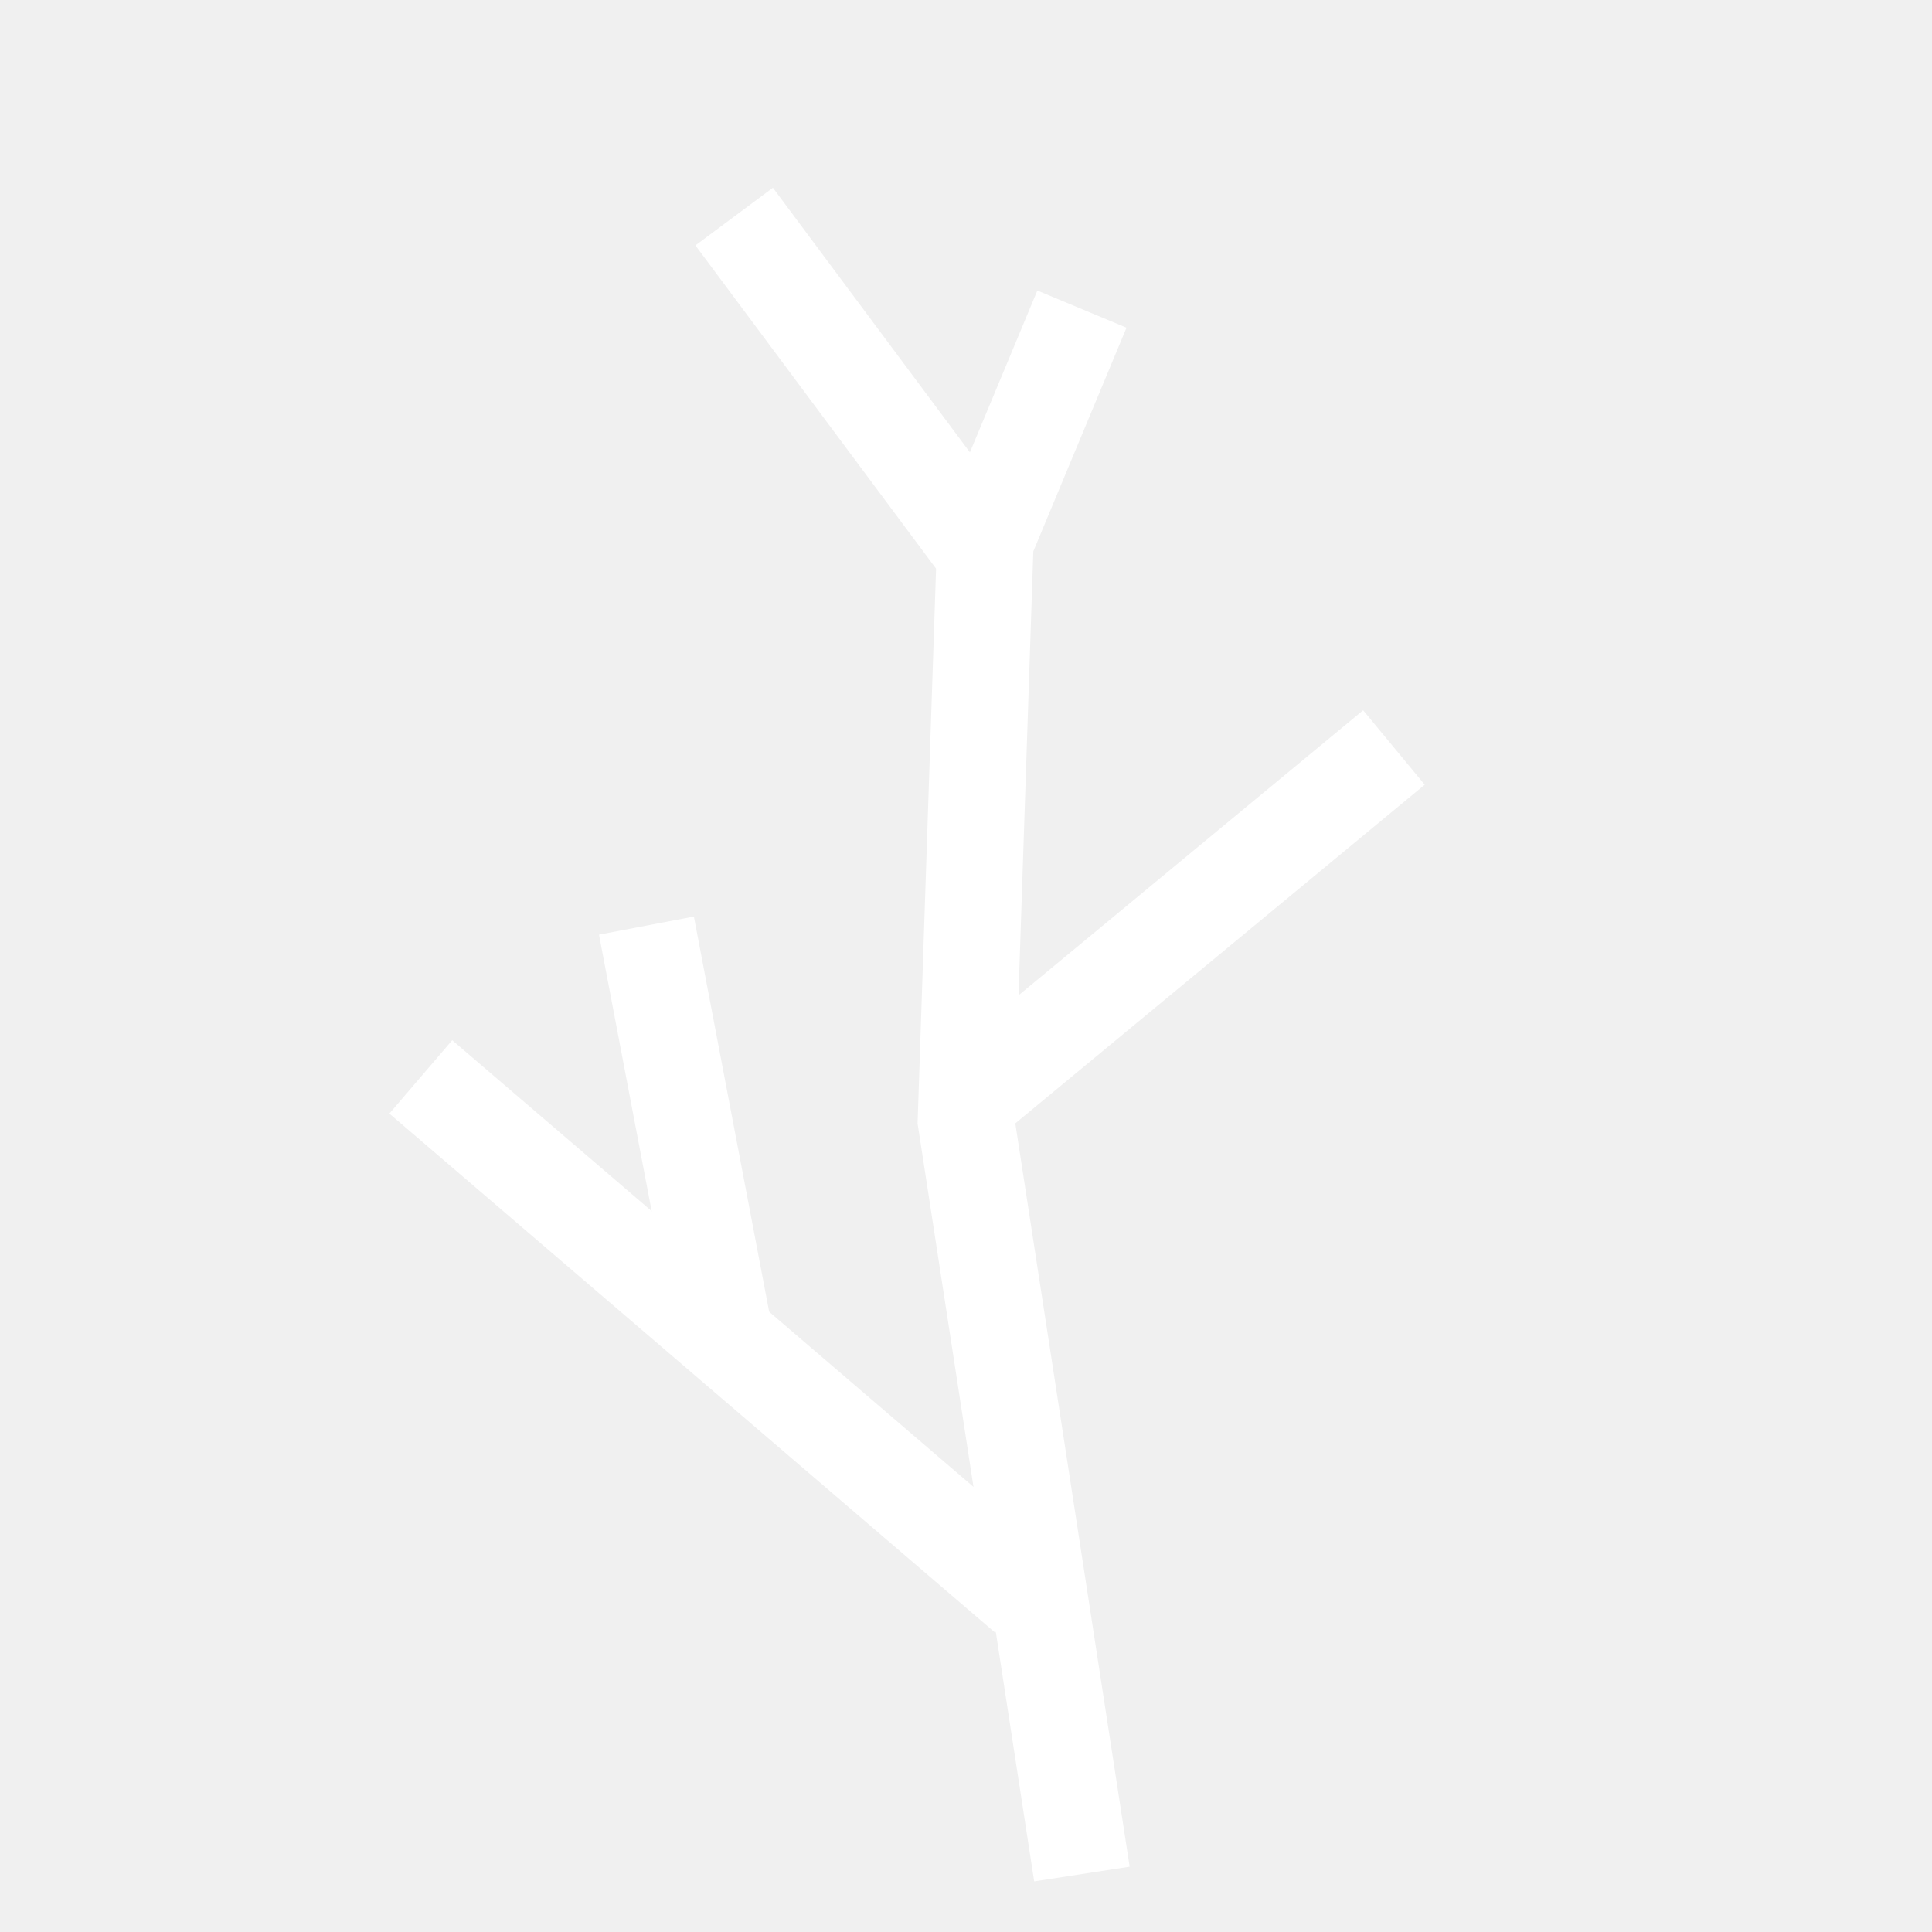
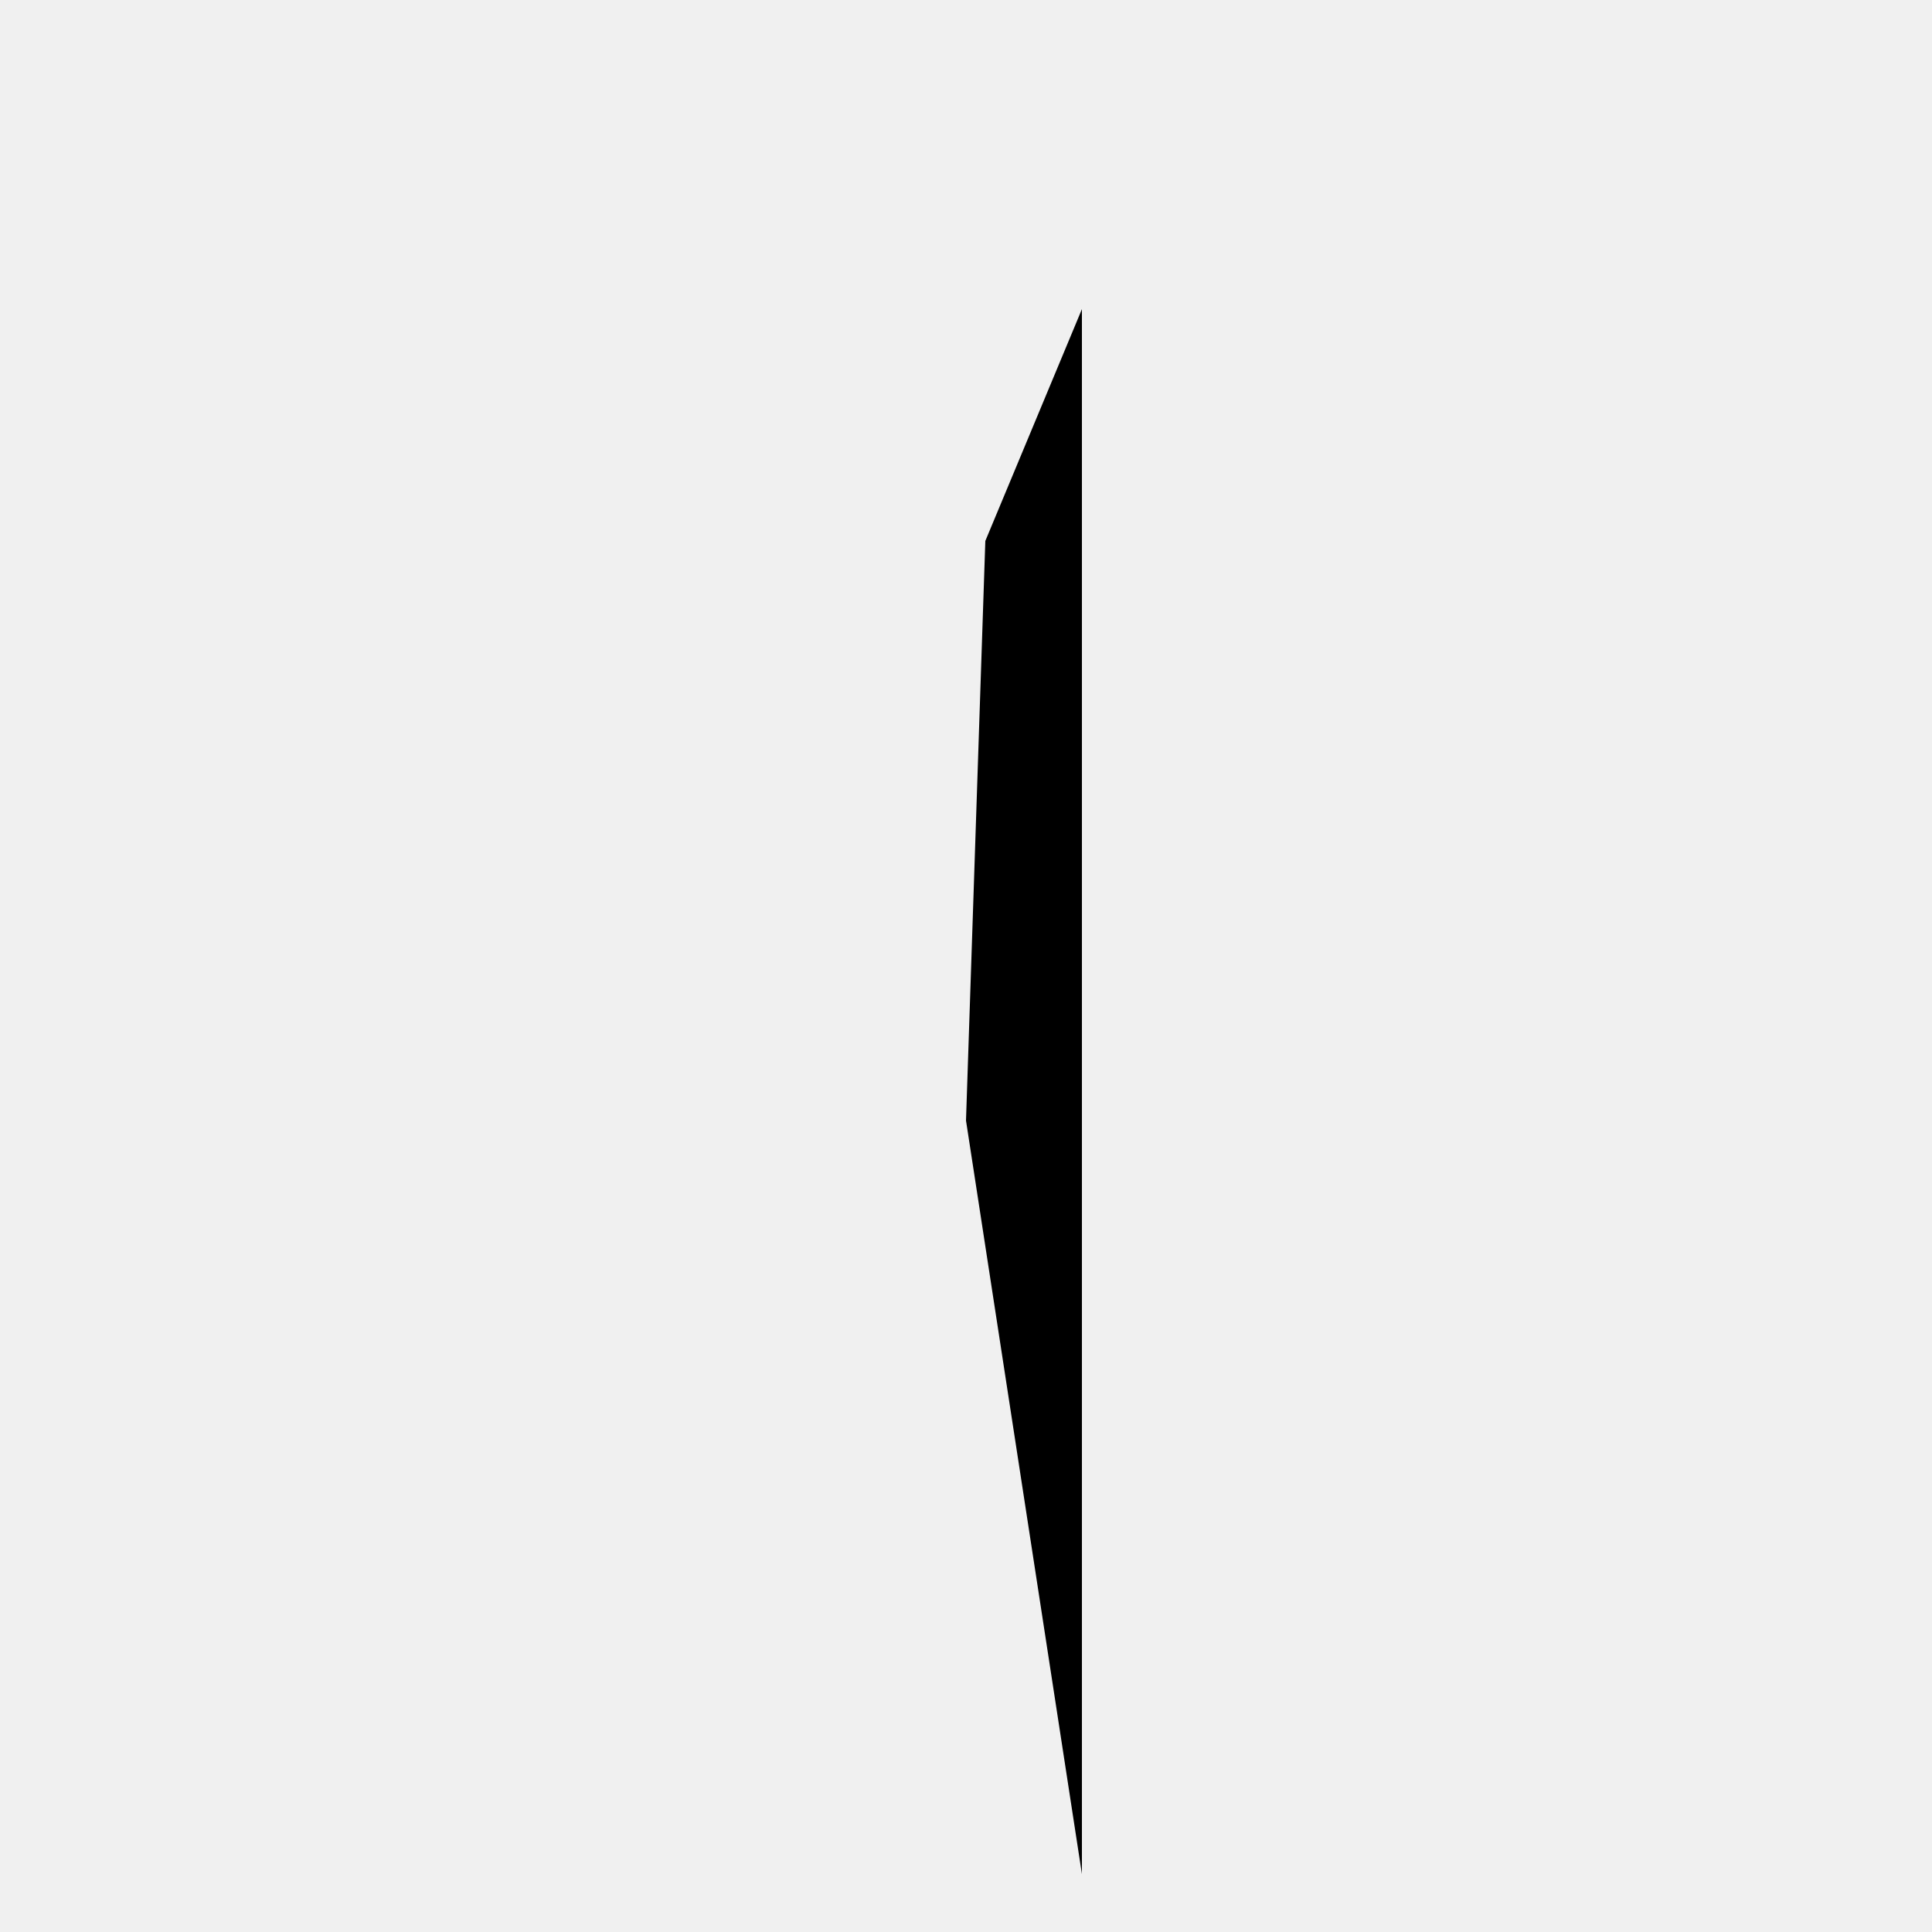
<svg xmlns="http://www.w3.org/2000/svg" viewBox="0 0 100 100">
-   <defs>
-     <style>.cls-1{fill:none;stroke:#fff;stroke-width:5px;}</style>
-   </defs>
  <path class="cls-1" d="M49.59,57.35,72.15,38.69" />
  <path class="cls-1" d="M51.58,29.45,38,11.21" />
  <path class="cls-1" d="M53.14,82.61,21.78,55.74" />
  <path class="cls-1" d="M33.46,47.91l4,21" />
  <polyline class="cls-1" points="56 97 50 58 51 28 56 16" />
</svg>
